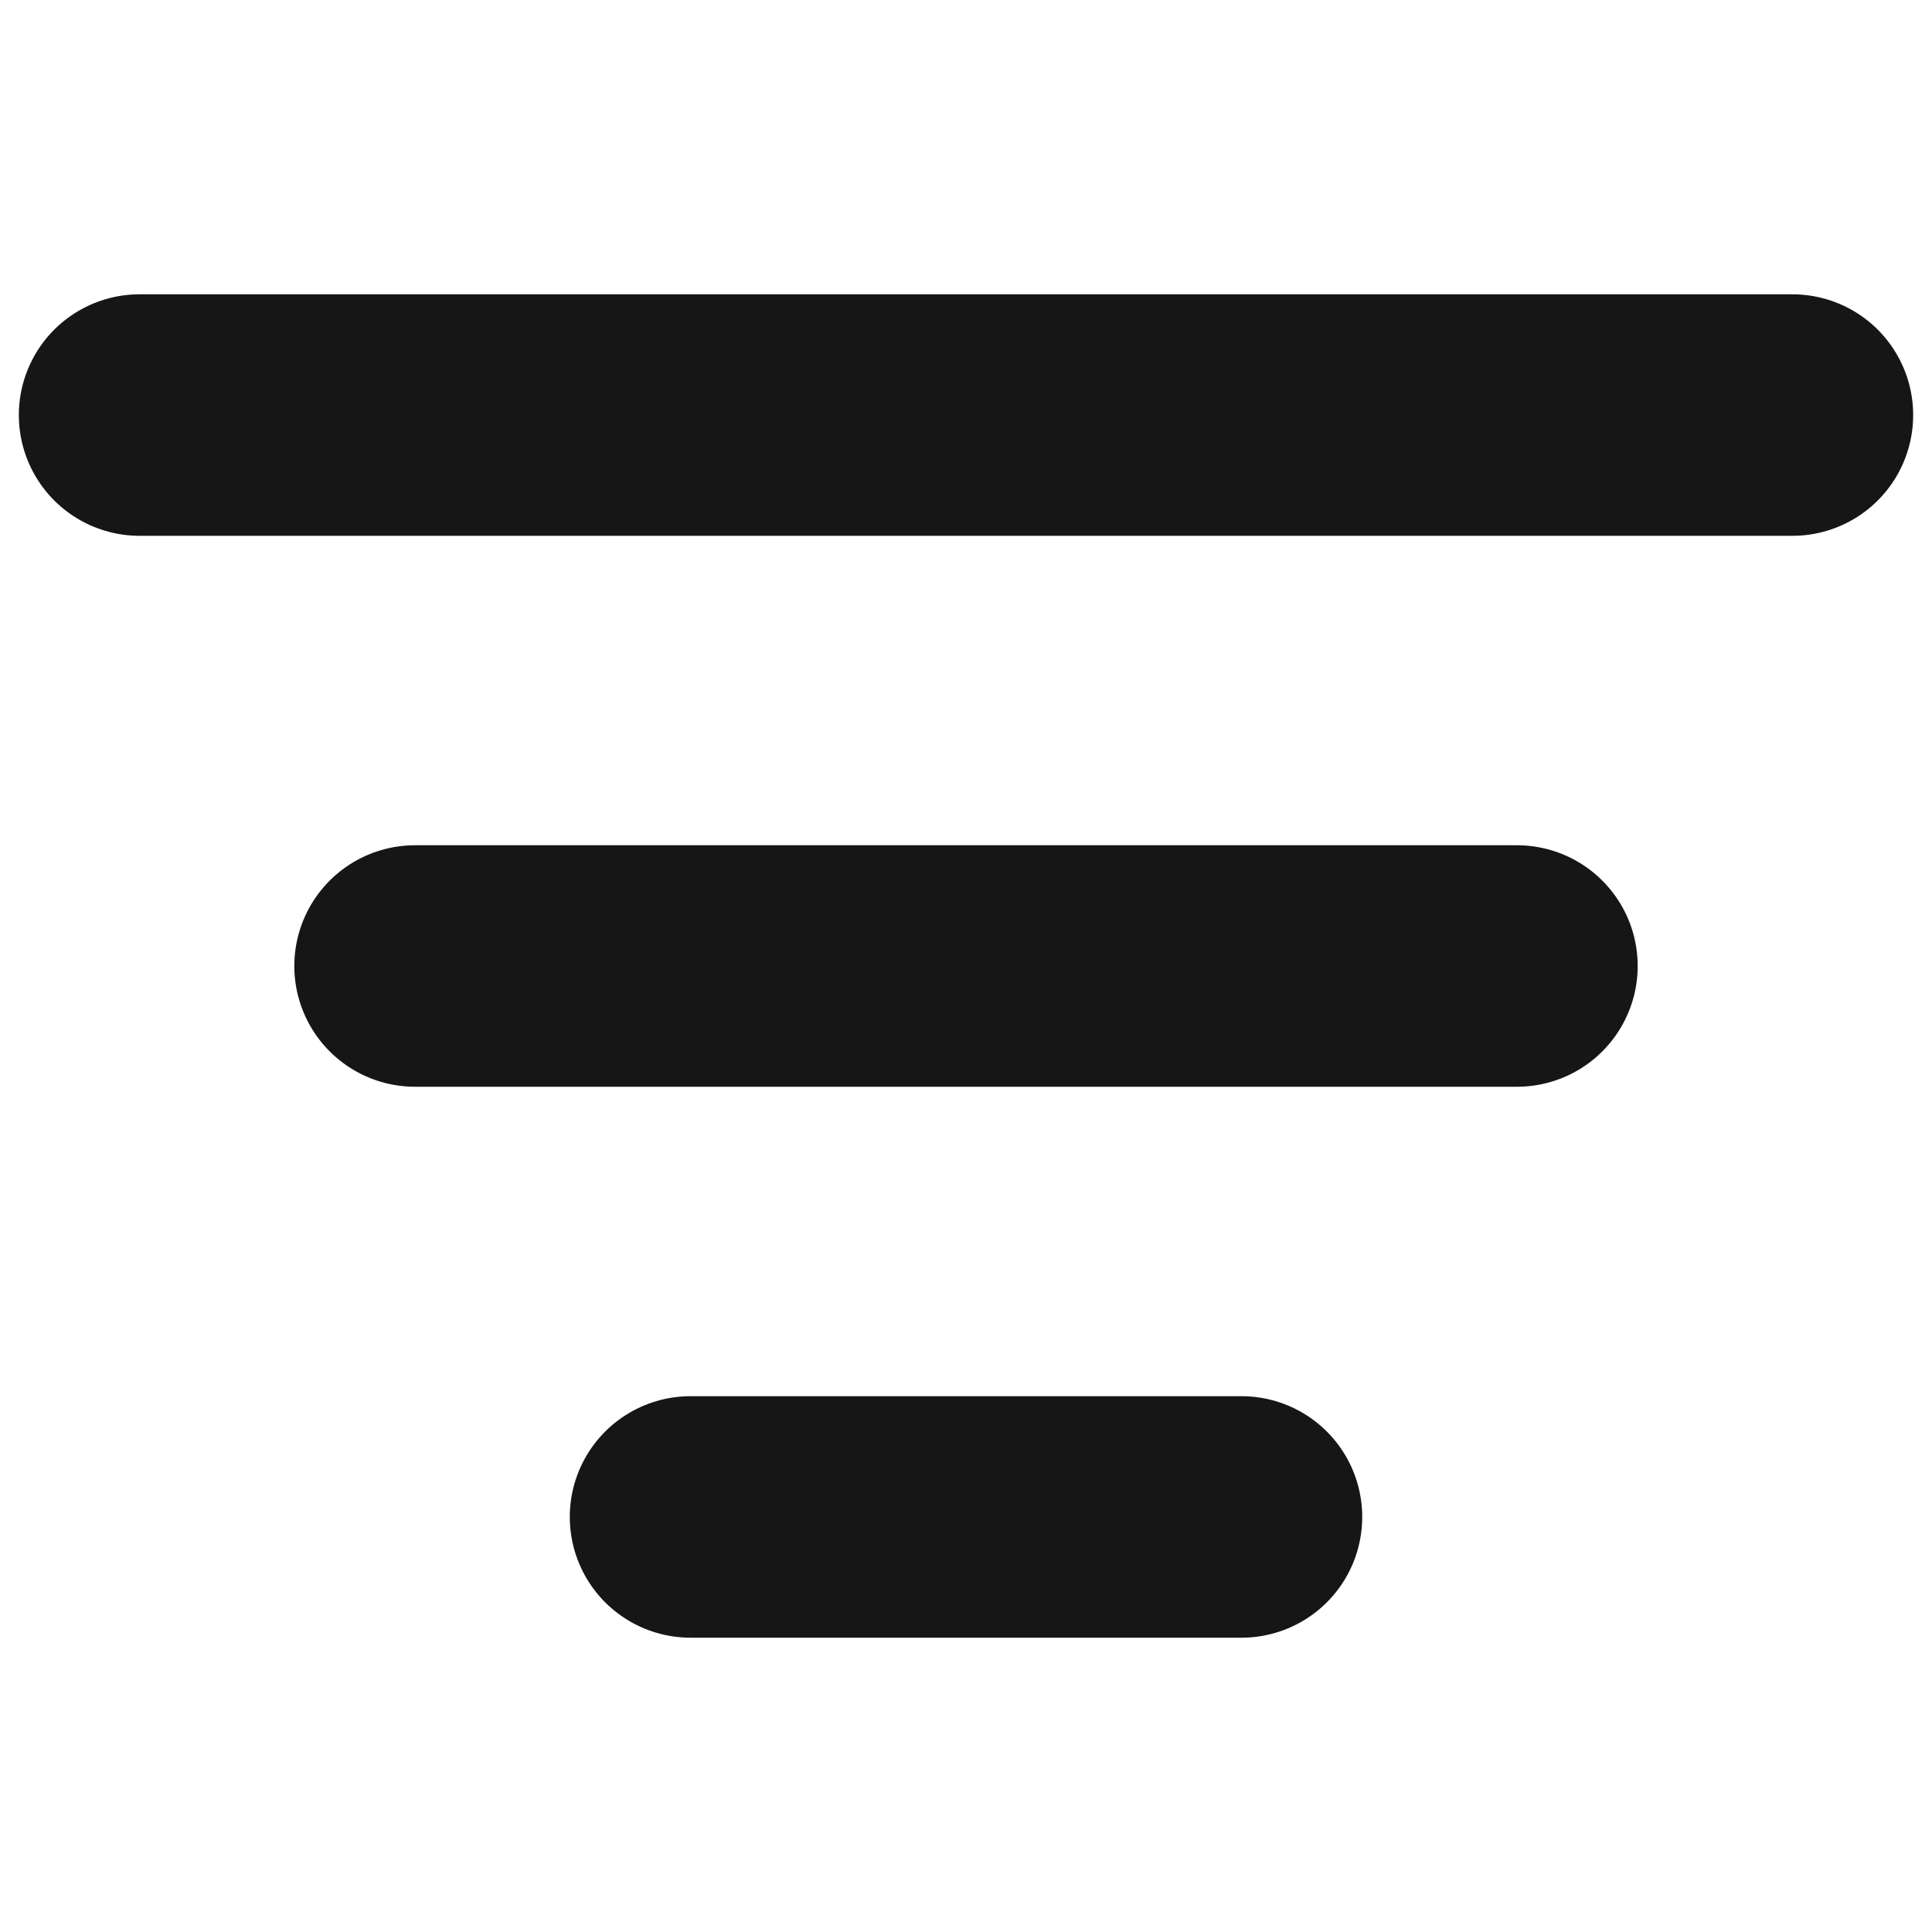
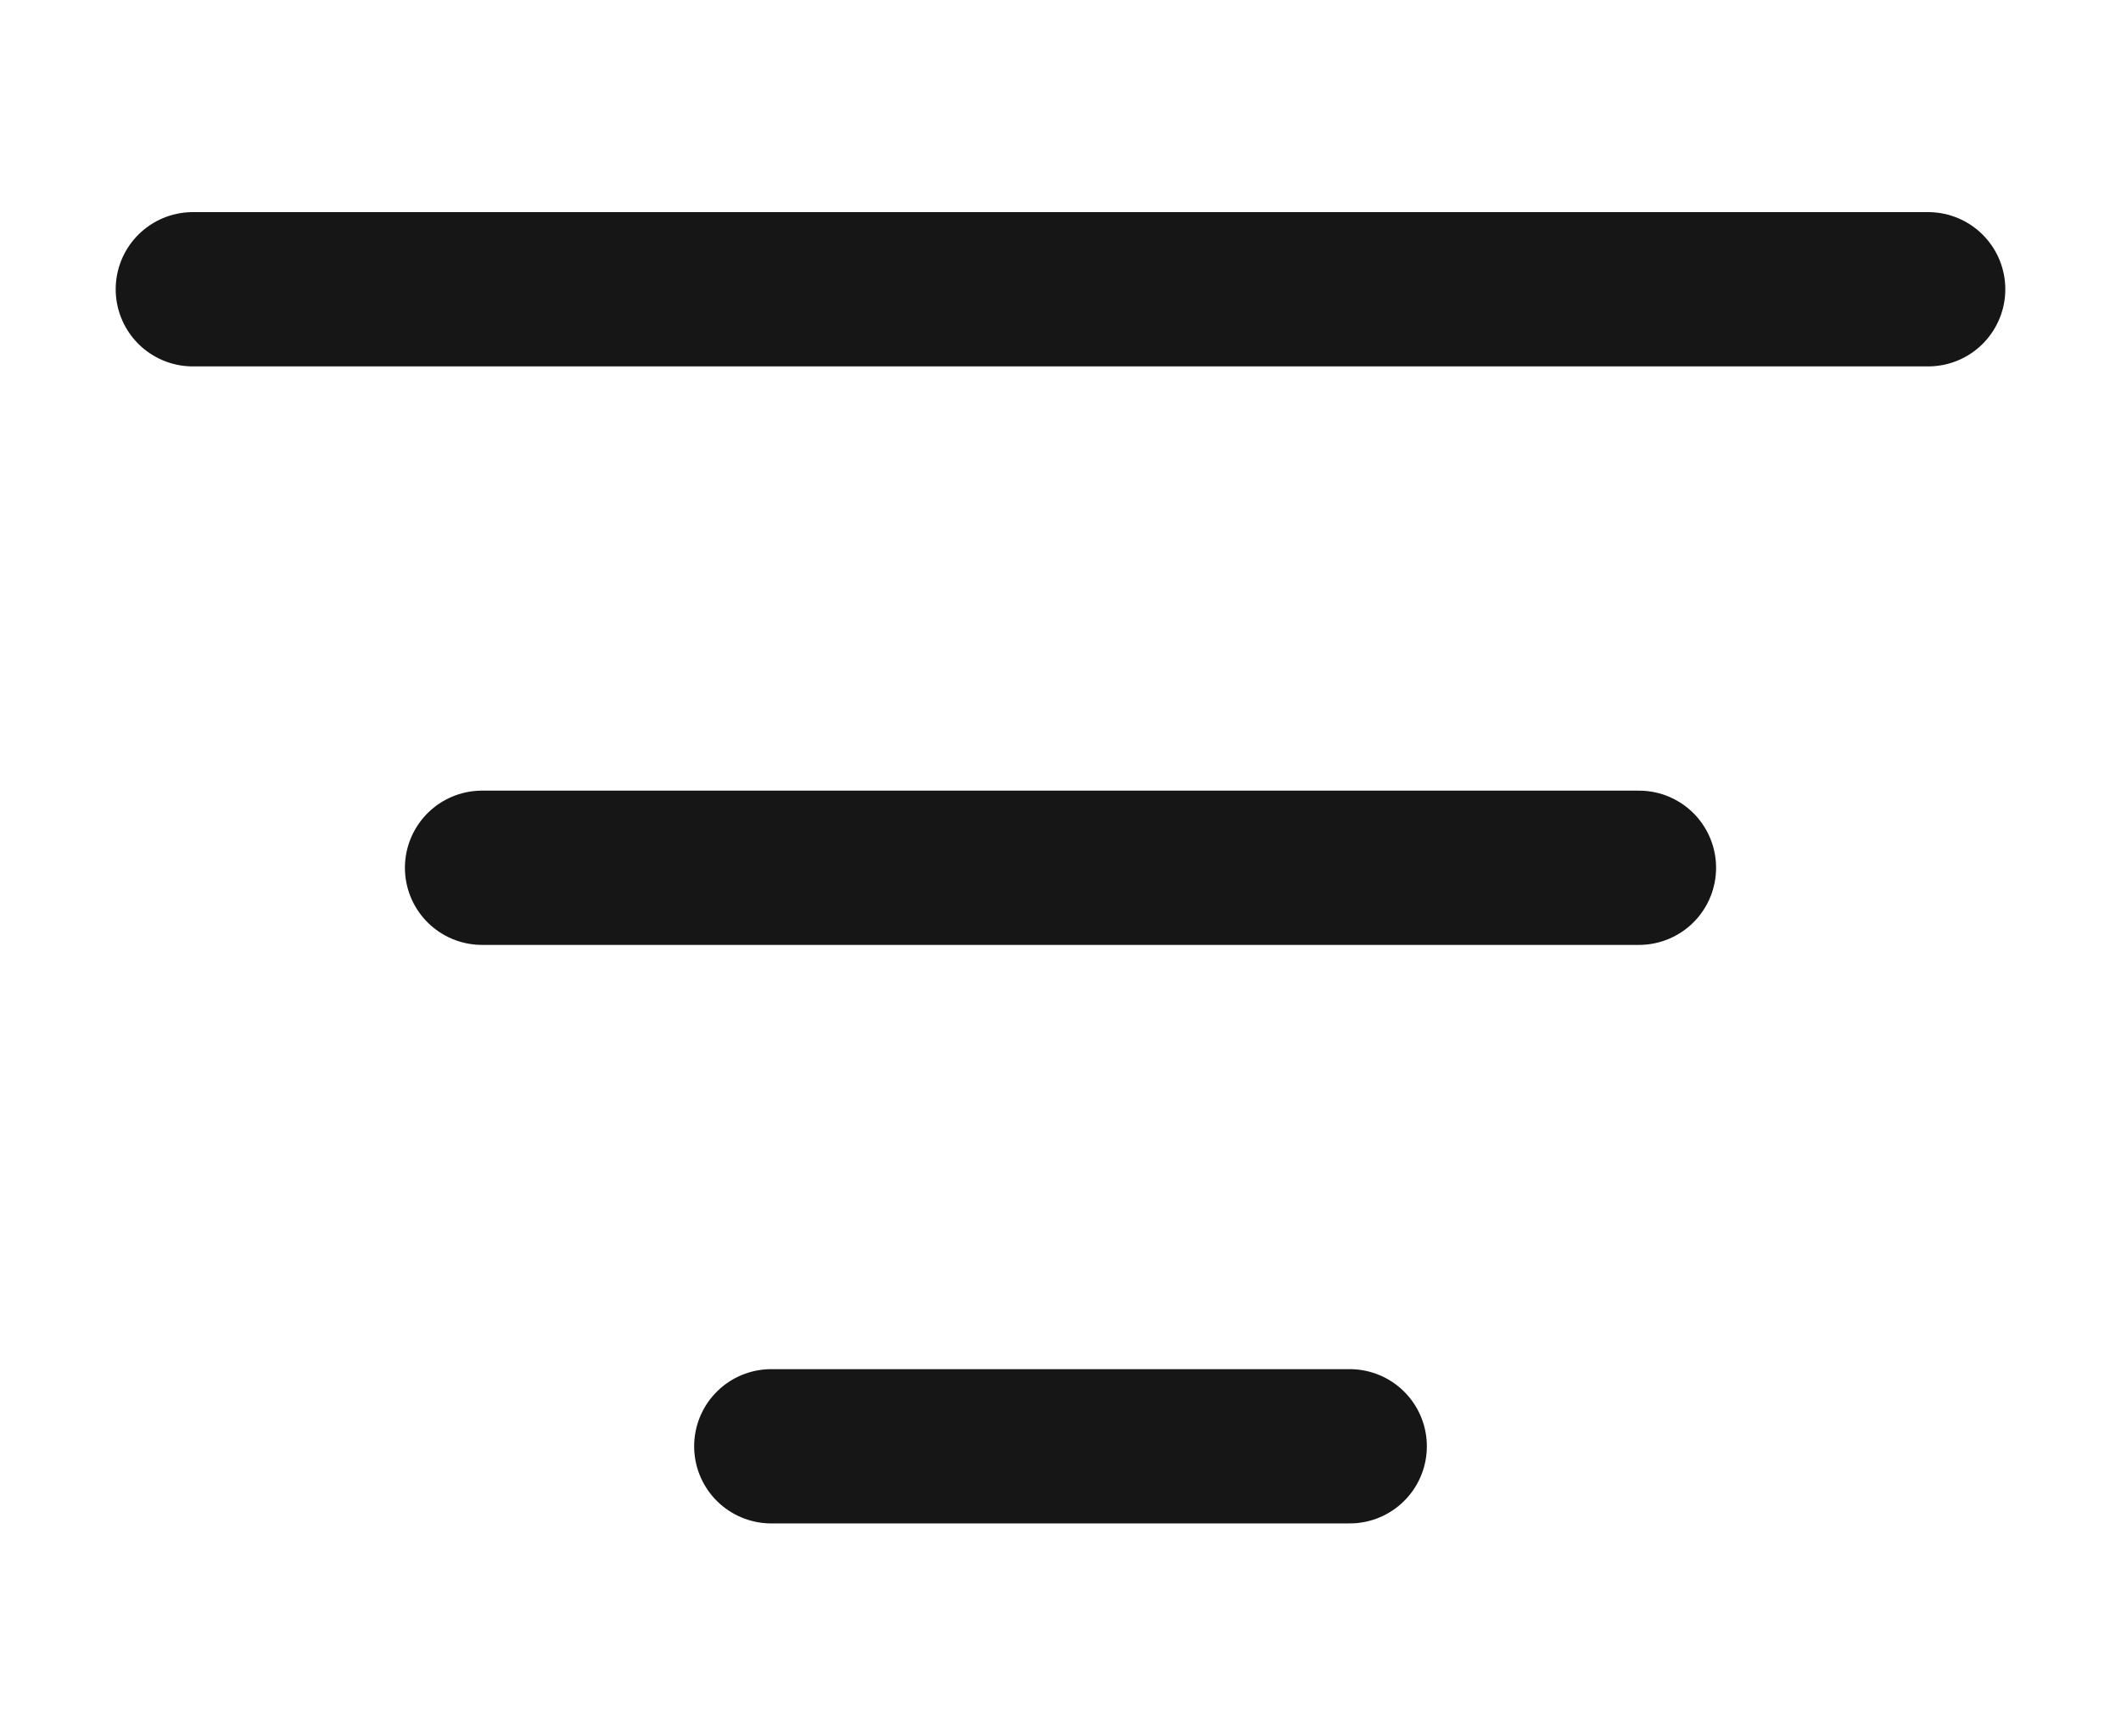
- <svg xmlns="http://www.w3.org/2000/svg" width="12" height="12" viewBox="0 0 12 12" fill="none" version="1.1" id="svg830">
-   <defs id="defs834" />
-   <path d="M 0.867,2.578 H 11.133" stroke="#161616" stroke-width="0.8" stroke-linecap="round" id="path824" style="stroke-width:1.5;stroke-miterlimit:4;stroke-dasharray:none" />
-   <path d="M 2.578,6 H 9.422" stroke="#161616" stroke-width="0.8" stroke-linecap="round" id="path826" style="stroke-width:1.5;stroke-miterlimit:4;stroke-dasharray:none" />
-   <path d="M 4.289,9.422 H 7.711" stroke="#161616" stroke-width="0.8" stroke-linecap="round" id="path828" style="stroke-width:1.5;stroke-miterlimit:4;stroke-dasharray:none" />
+ <svg xmlns="http://www.w3.org/2000/svg" viewBox="0 0 11 9" fill="none">
+   <path d="M1 1.5H10" stroke="#161616" stroke-width="0.8" stroke-linecap="round" />
+   <path d="M2.5 4.5H8.5" stroke="#161616" stroke-width="0.8" stroke-linecap="round" />
+   <path d="M4 7.5H7" stroke="#161616" stroke-width="0.8" stroke-linecap="round" />
</svg>
